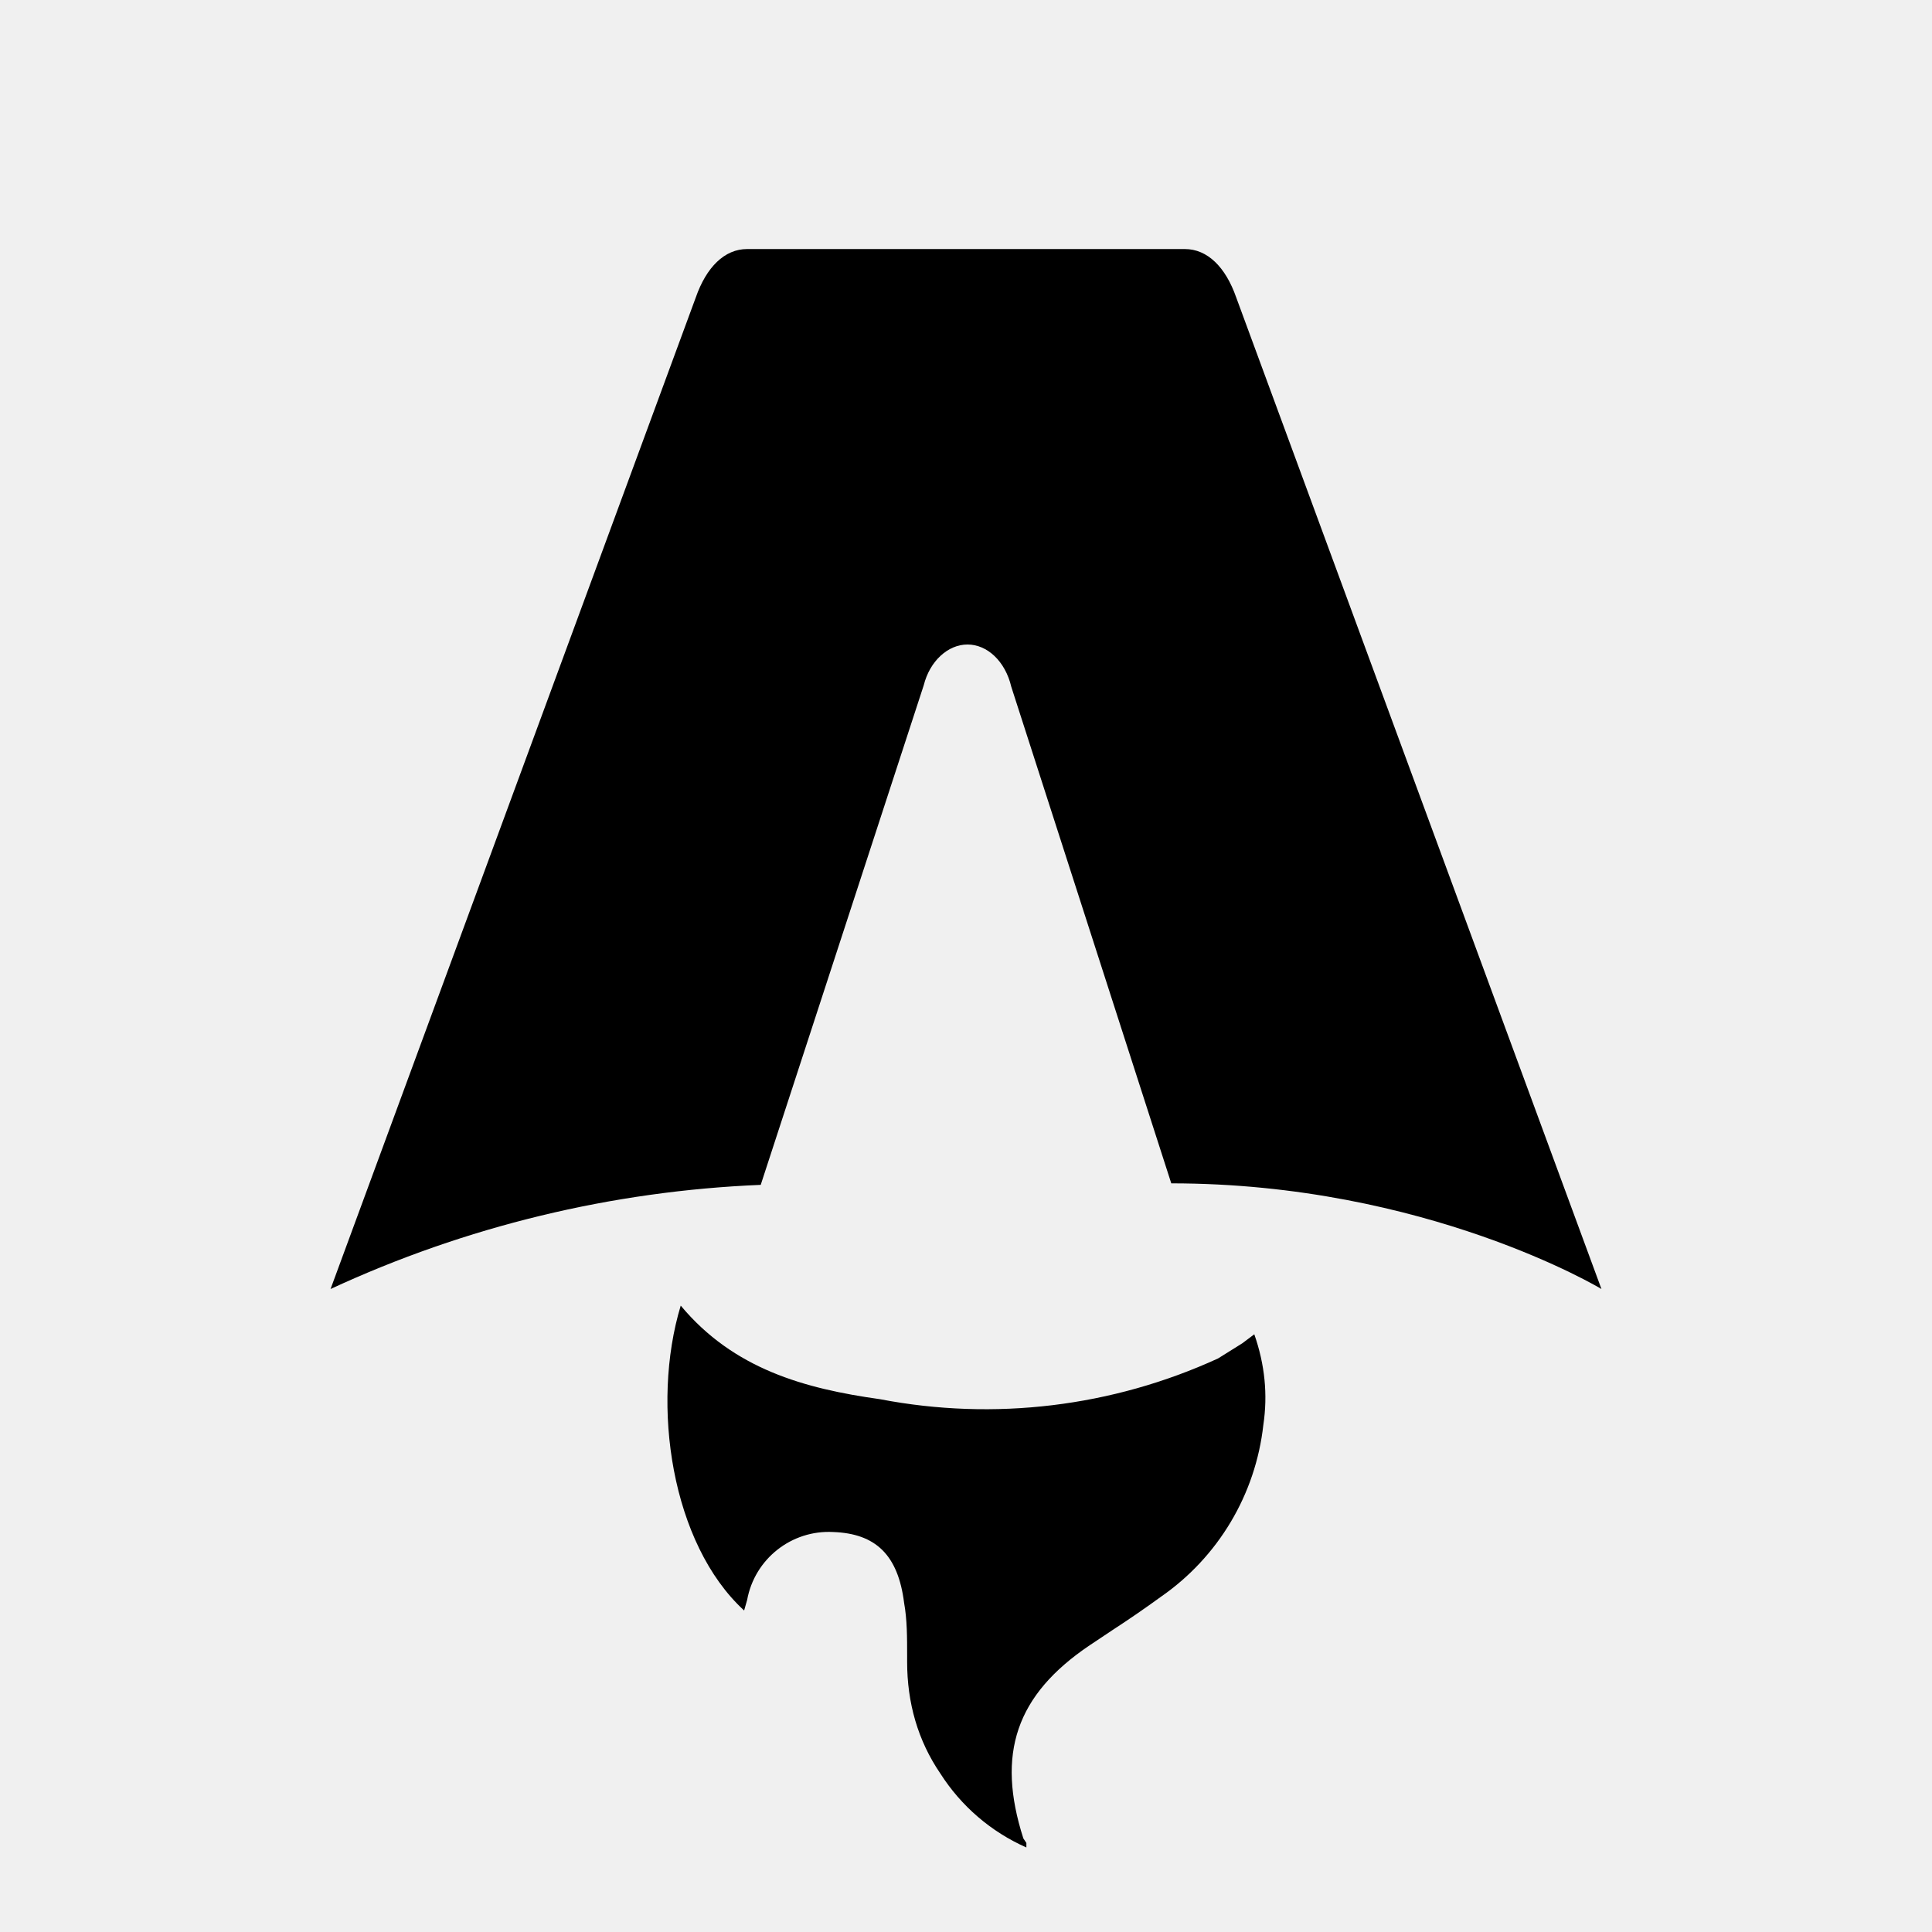
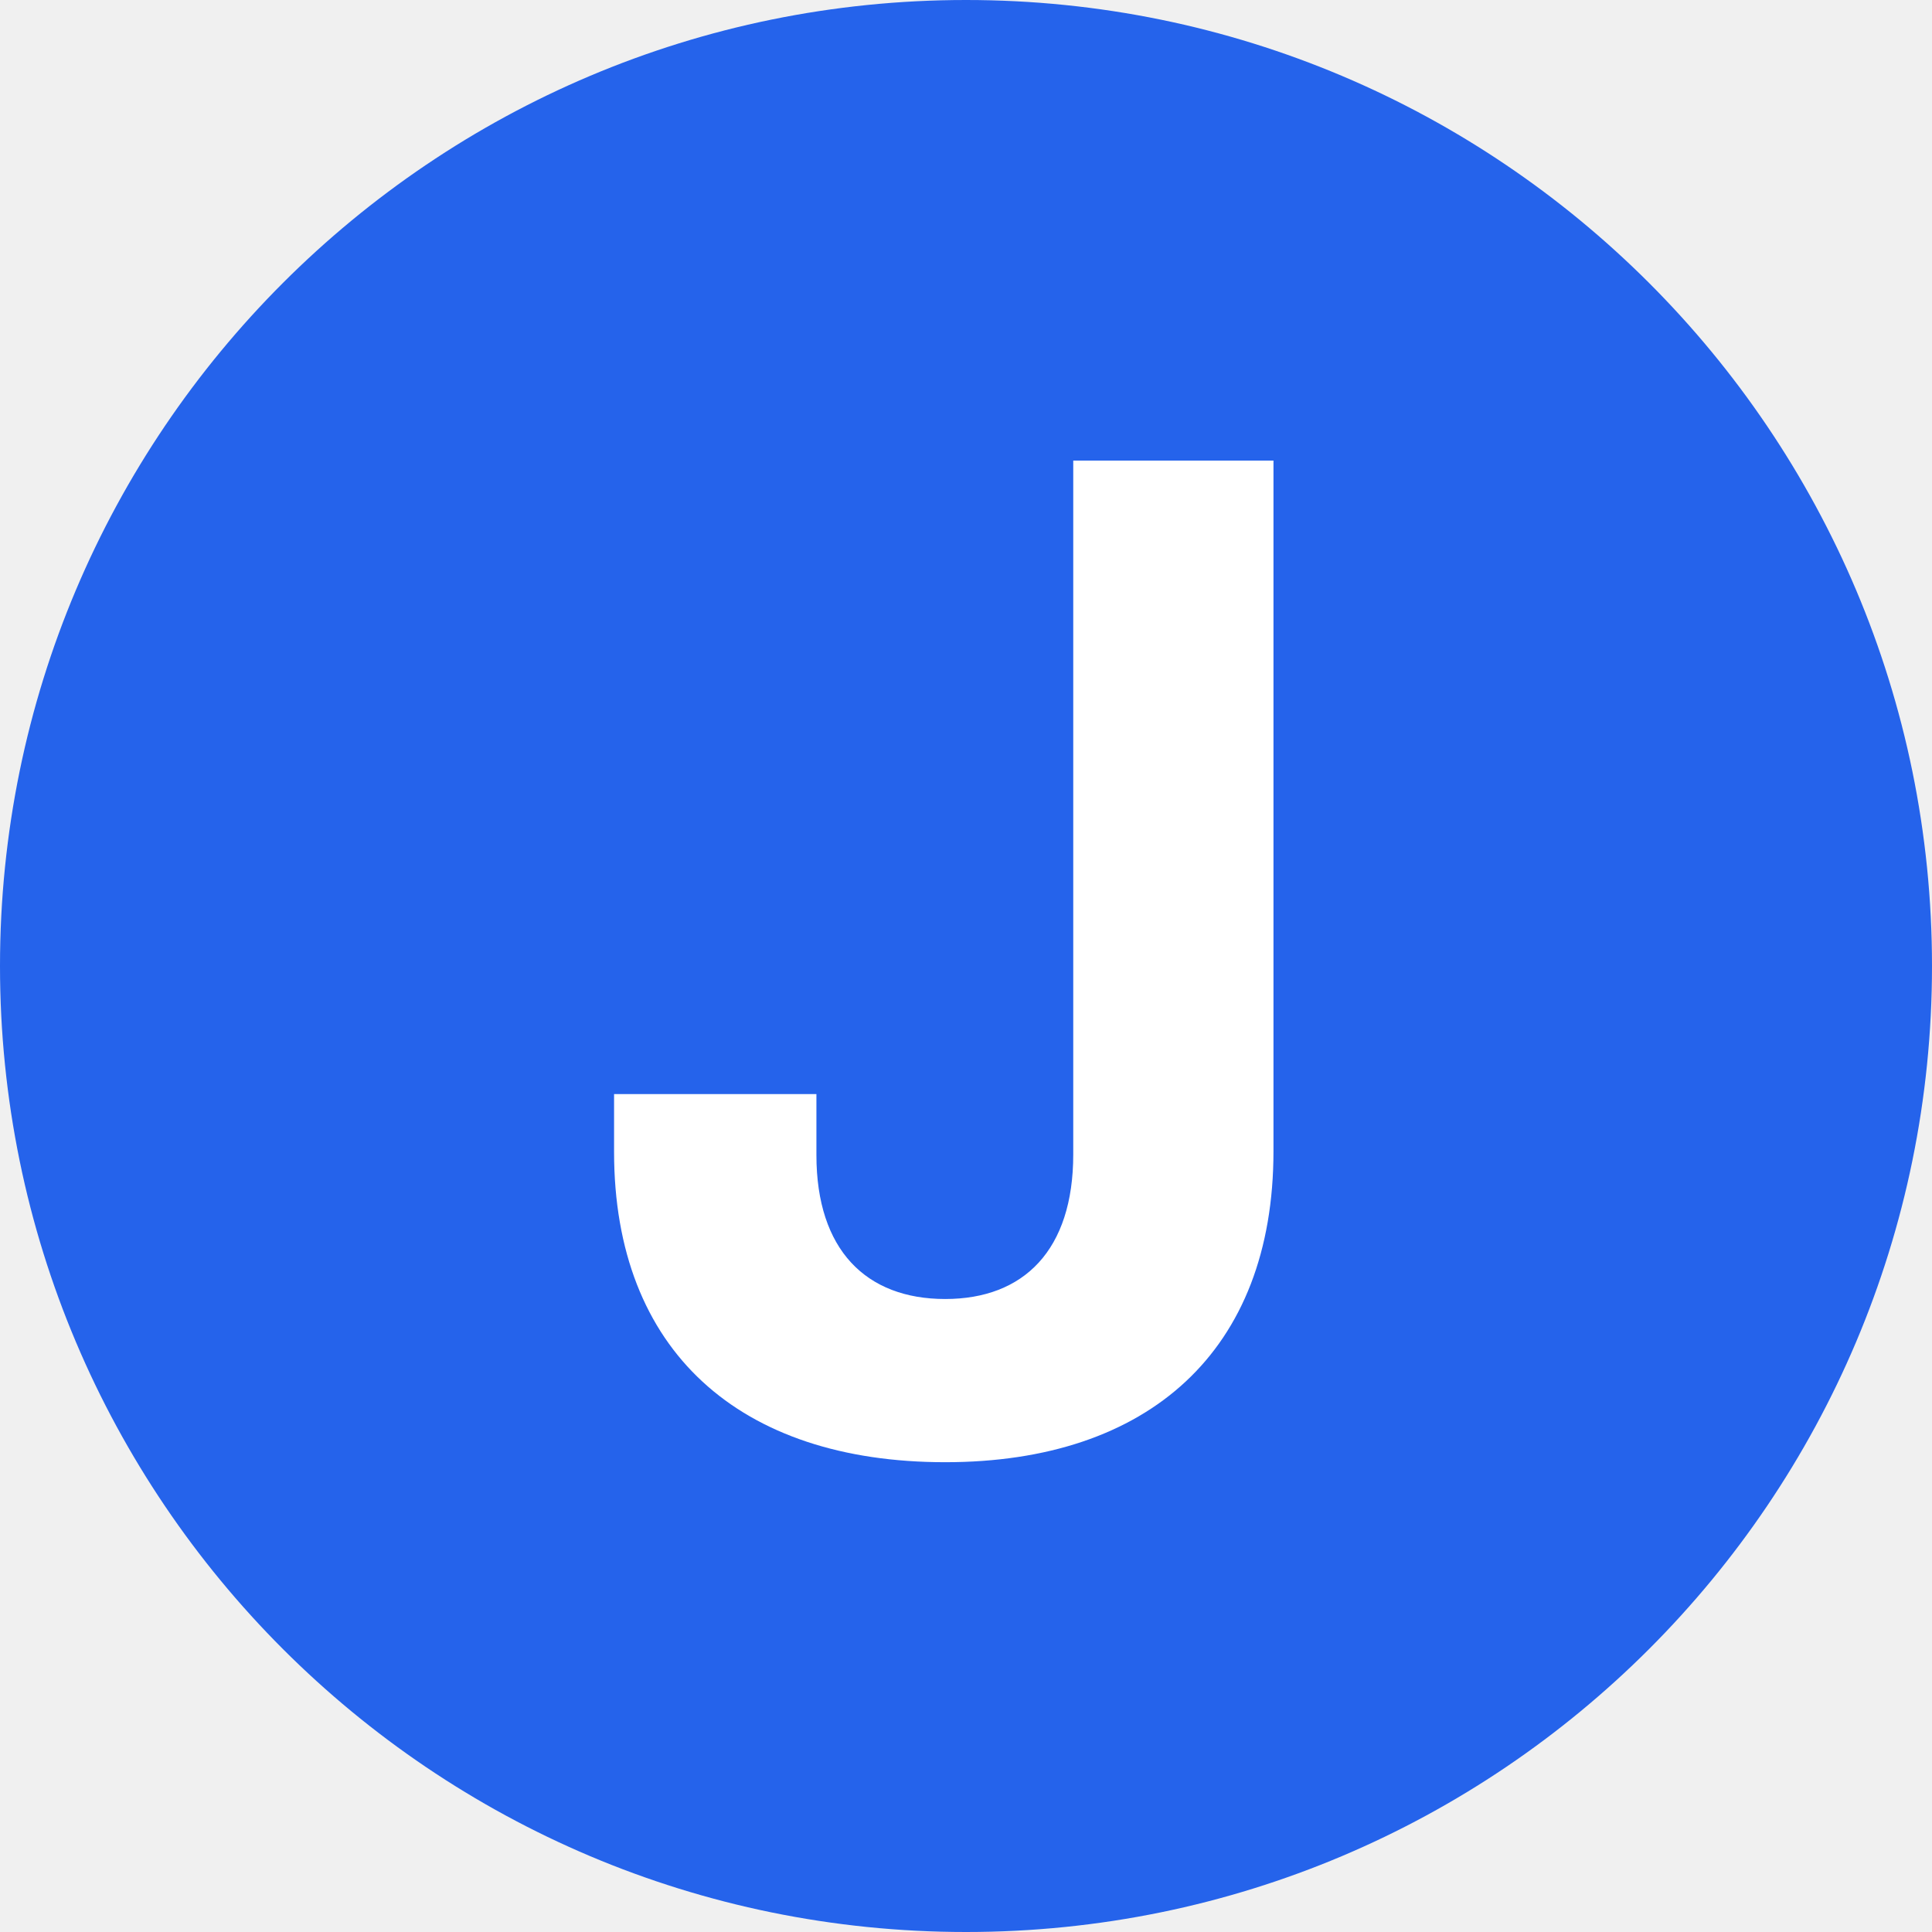
- <svg xmlns="http://www.w3.org/2000/svg" fill="none" viewBox="0 0 128 128">
-   <path d="M50.4 78.5a75.1 75.1 0 0 0-28.5 6.9l24.2-65.7c.7-2 1.9-3.2 3.4-3.2h29c1.5 0 2.7 1.2 3.4 3.2l24.2 65.7s-11.6-7-28.5-7L67 45.5c-.4-1.7-1.6-2.8-2.9-2.8-1.3 0-2.5 1.1-2.9 2.7L50.4 78.5Zm-1.1 28.2Zm-4.2-20.2c-2 6.6-.6 15.8 4.2 20.2a17.5 17.5 0 0 1 .2-.7 5.5 5.5 0 0 1 5.7-4.5c2.8.1 4.3 1.5 4.7 4.7.2 1.1.2 2.3.2 3.5v.4c0 2.7.7 5.2 2.2 7.4a13 13 0 0 0 5.7 4.9v-.3l-.2-.3c-1.8-5.6-.5-9.5 4.4-12.8l1.5-1a73 73 0 0 0 3.2-2.2 16 16 0 0 0 6.8-11.4c.3-2 .1-4-.6-6l-.8.6-1.6 1a37 37 0 0 1-22.4 2.7c-5-.7-9.7-2-13.2-6.2Z" />
-   <style>
-         path { fill: #000; }
-         @media (prefers-color-scheme: dark) {
-             path { fill: #FFF; }
-         }
-     </style>
+ <svg xmlns="http://www.w3.org/2000/svg" viewBox="0 0 128 128">
+   <circle cx="64" cy="64" r="64" fill="#2563eb" />
+   <text x="64" y="96" text-anchor="middle" font-family="system-ui, -apple-system, sans-serif" font-weight="700" font-size="90" fill="white">J</text>
</svg>
